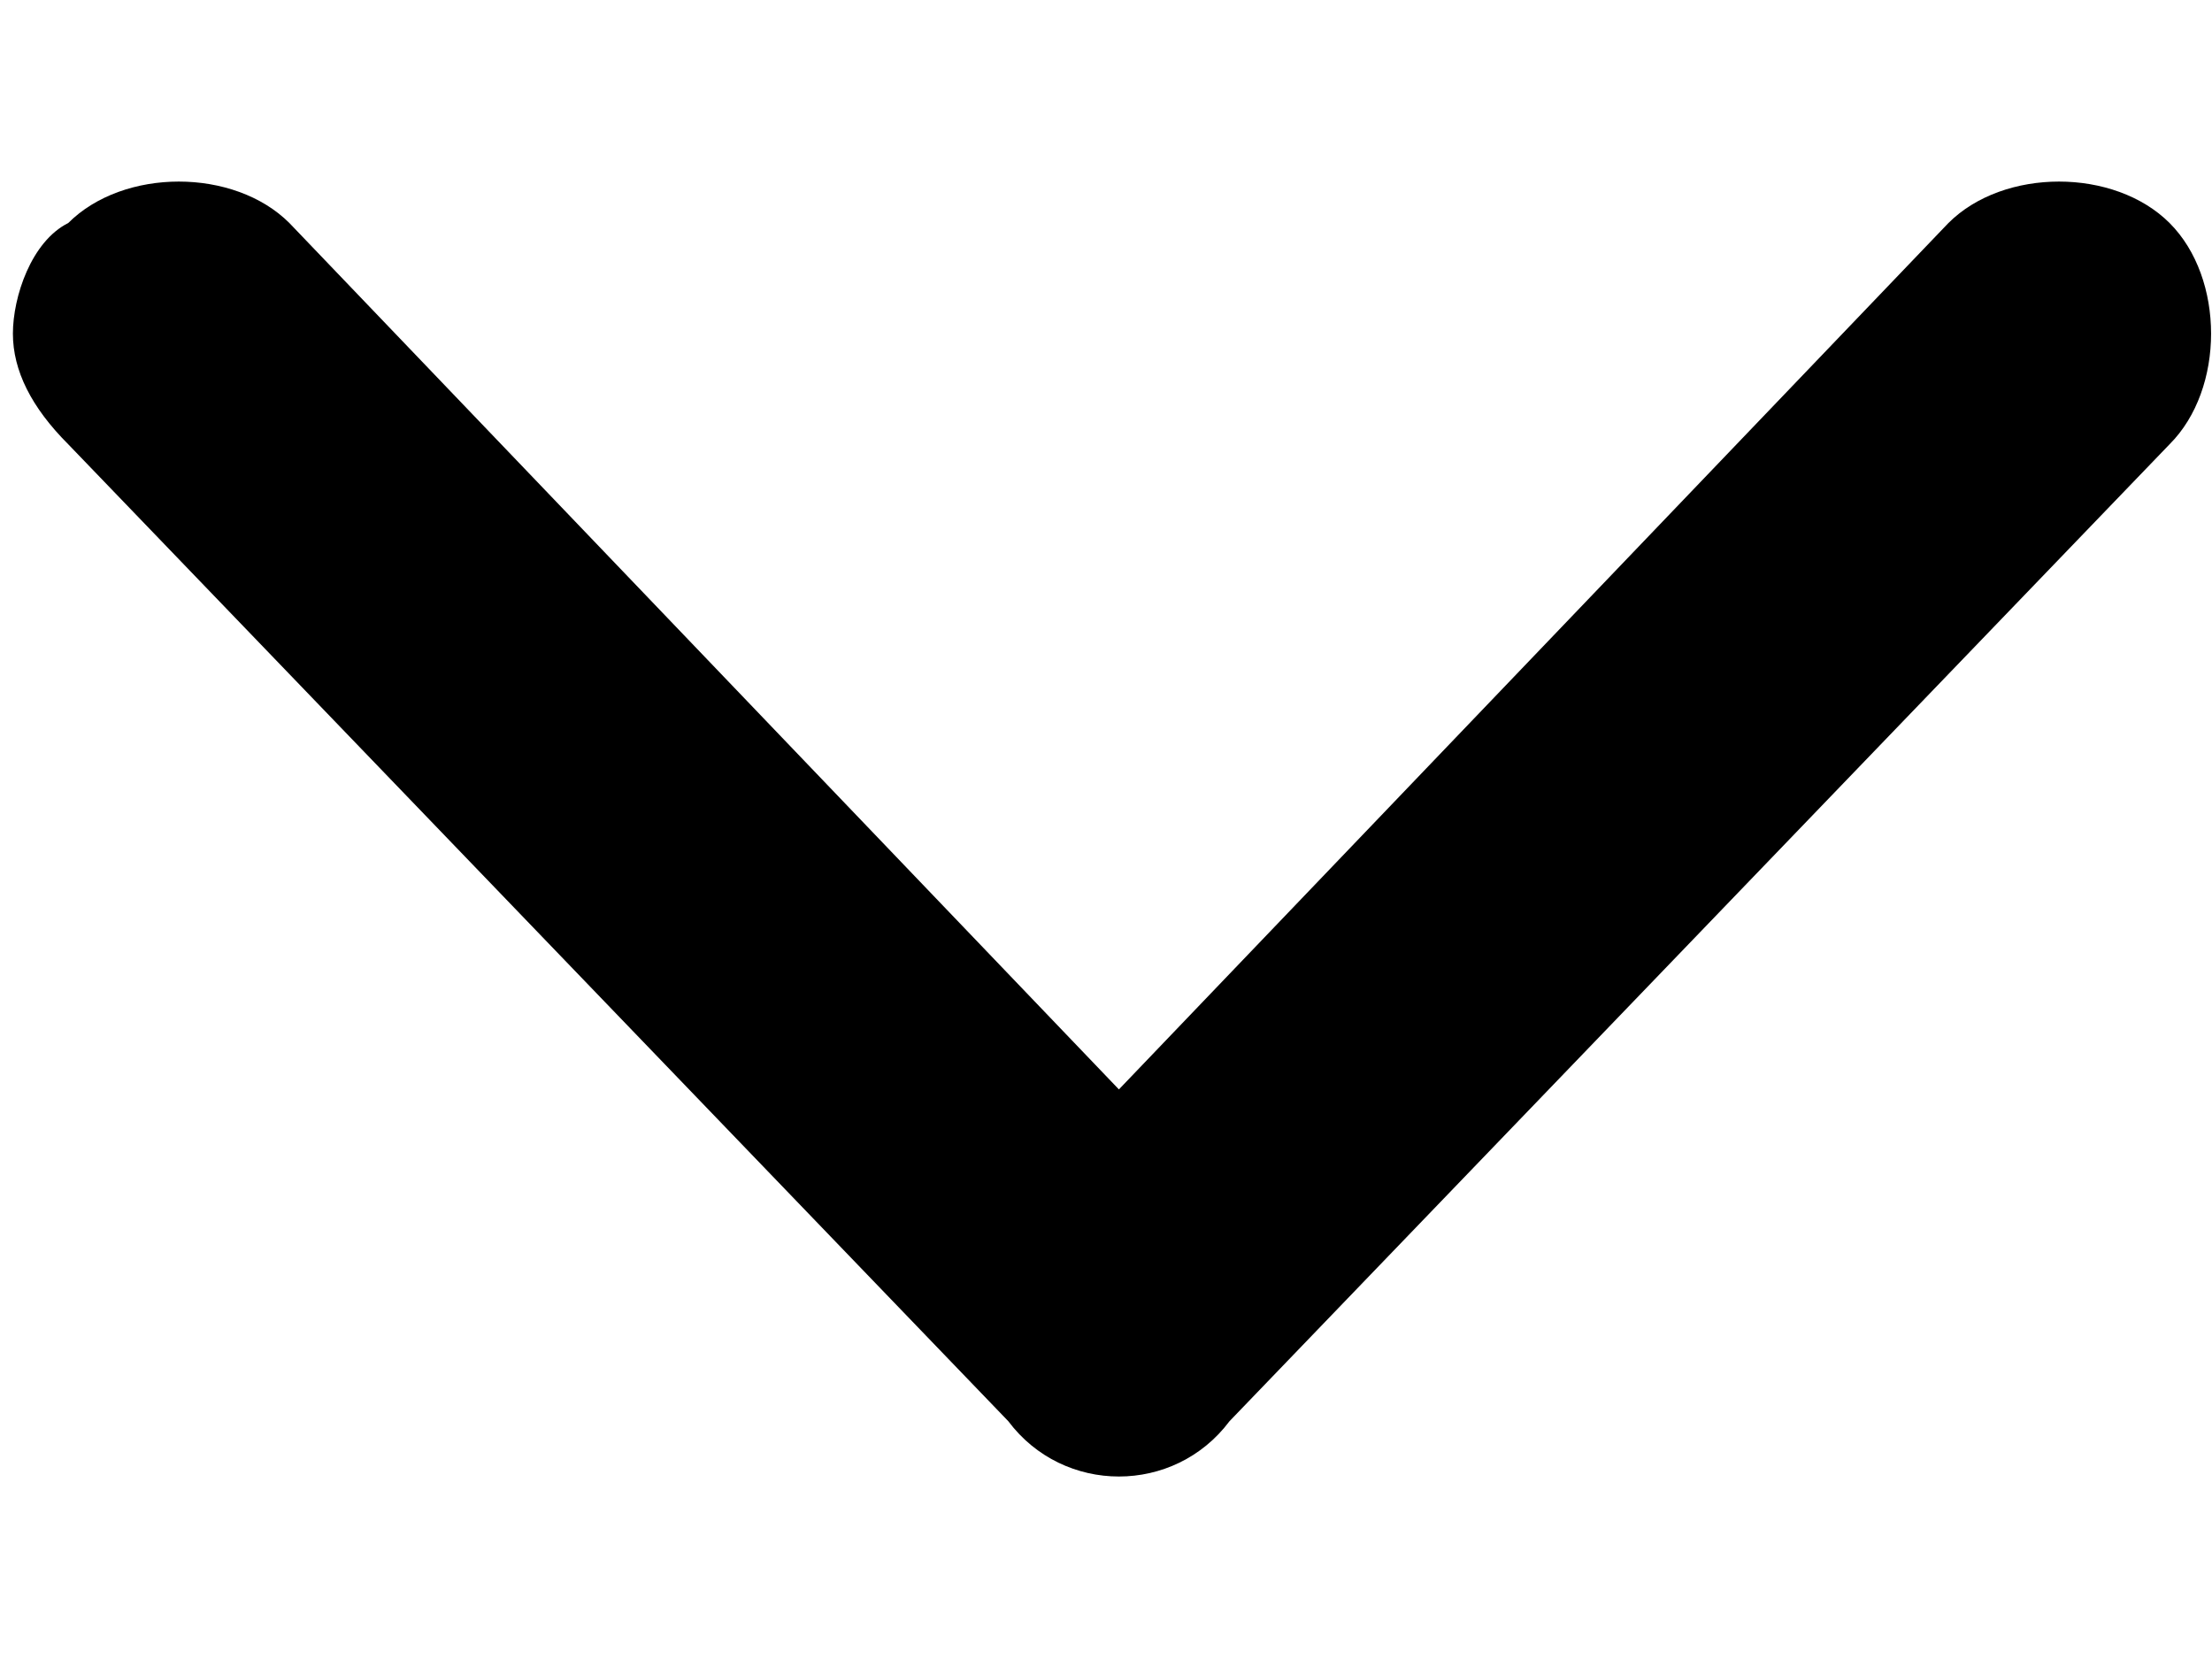
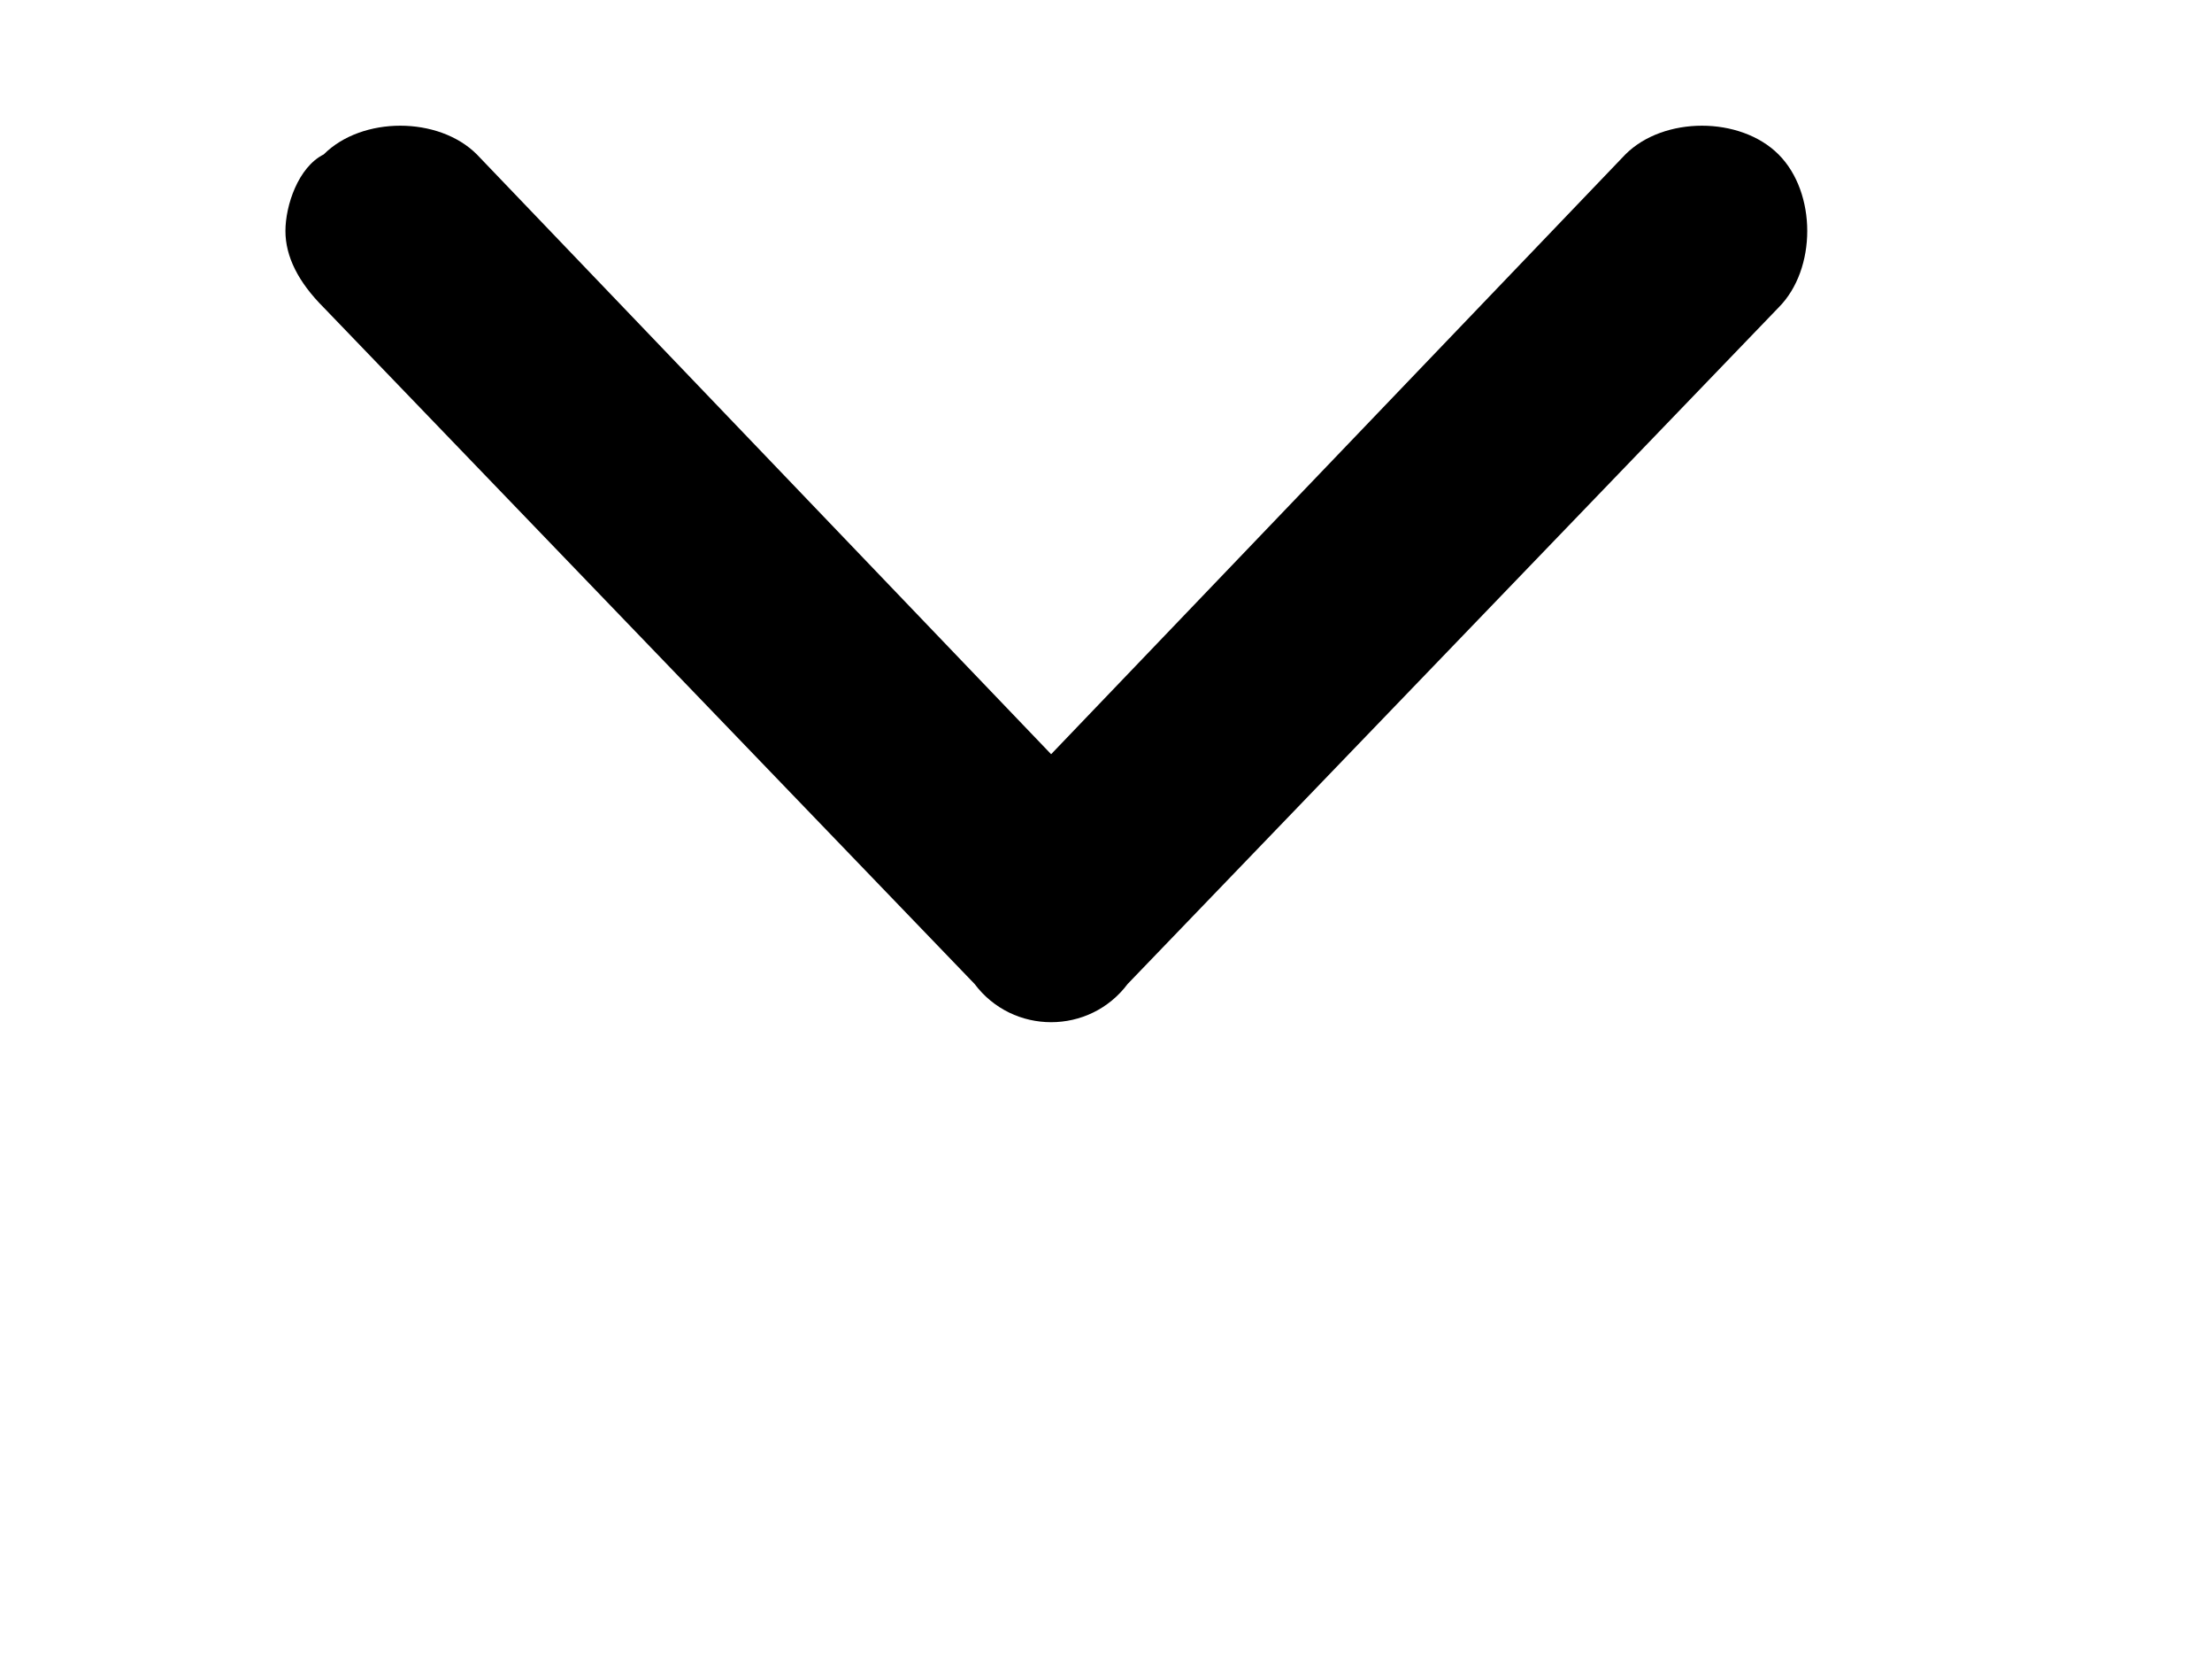
- <svg xmlns="http://www.w3.org/2000/svg" width="12" height="9" fill="none">
+ <svg xmlns="http://www.w3.org/2000/svg" width="12" height="9" viewBox="0 0 13 13" fill="none">
  <path fill="#000" d="m6.67 7.71 5.1-5.3c.3-.3.3-.9 0-1.2-.3-.3-.9-.3-1.2 0l-4.5 4.7-4.5-4.7c-.3-.3-.9-.3-1.2 0-.2.1-.3.4-.3.6 0 .2.1.4.3.6l5.1 5.3c.3.4.9.4 1.2 0Z" />
</svg>
